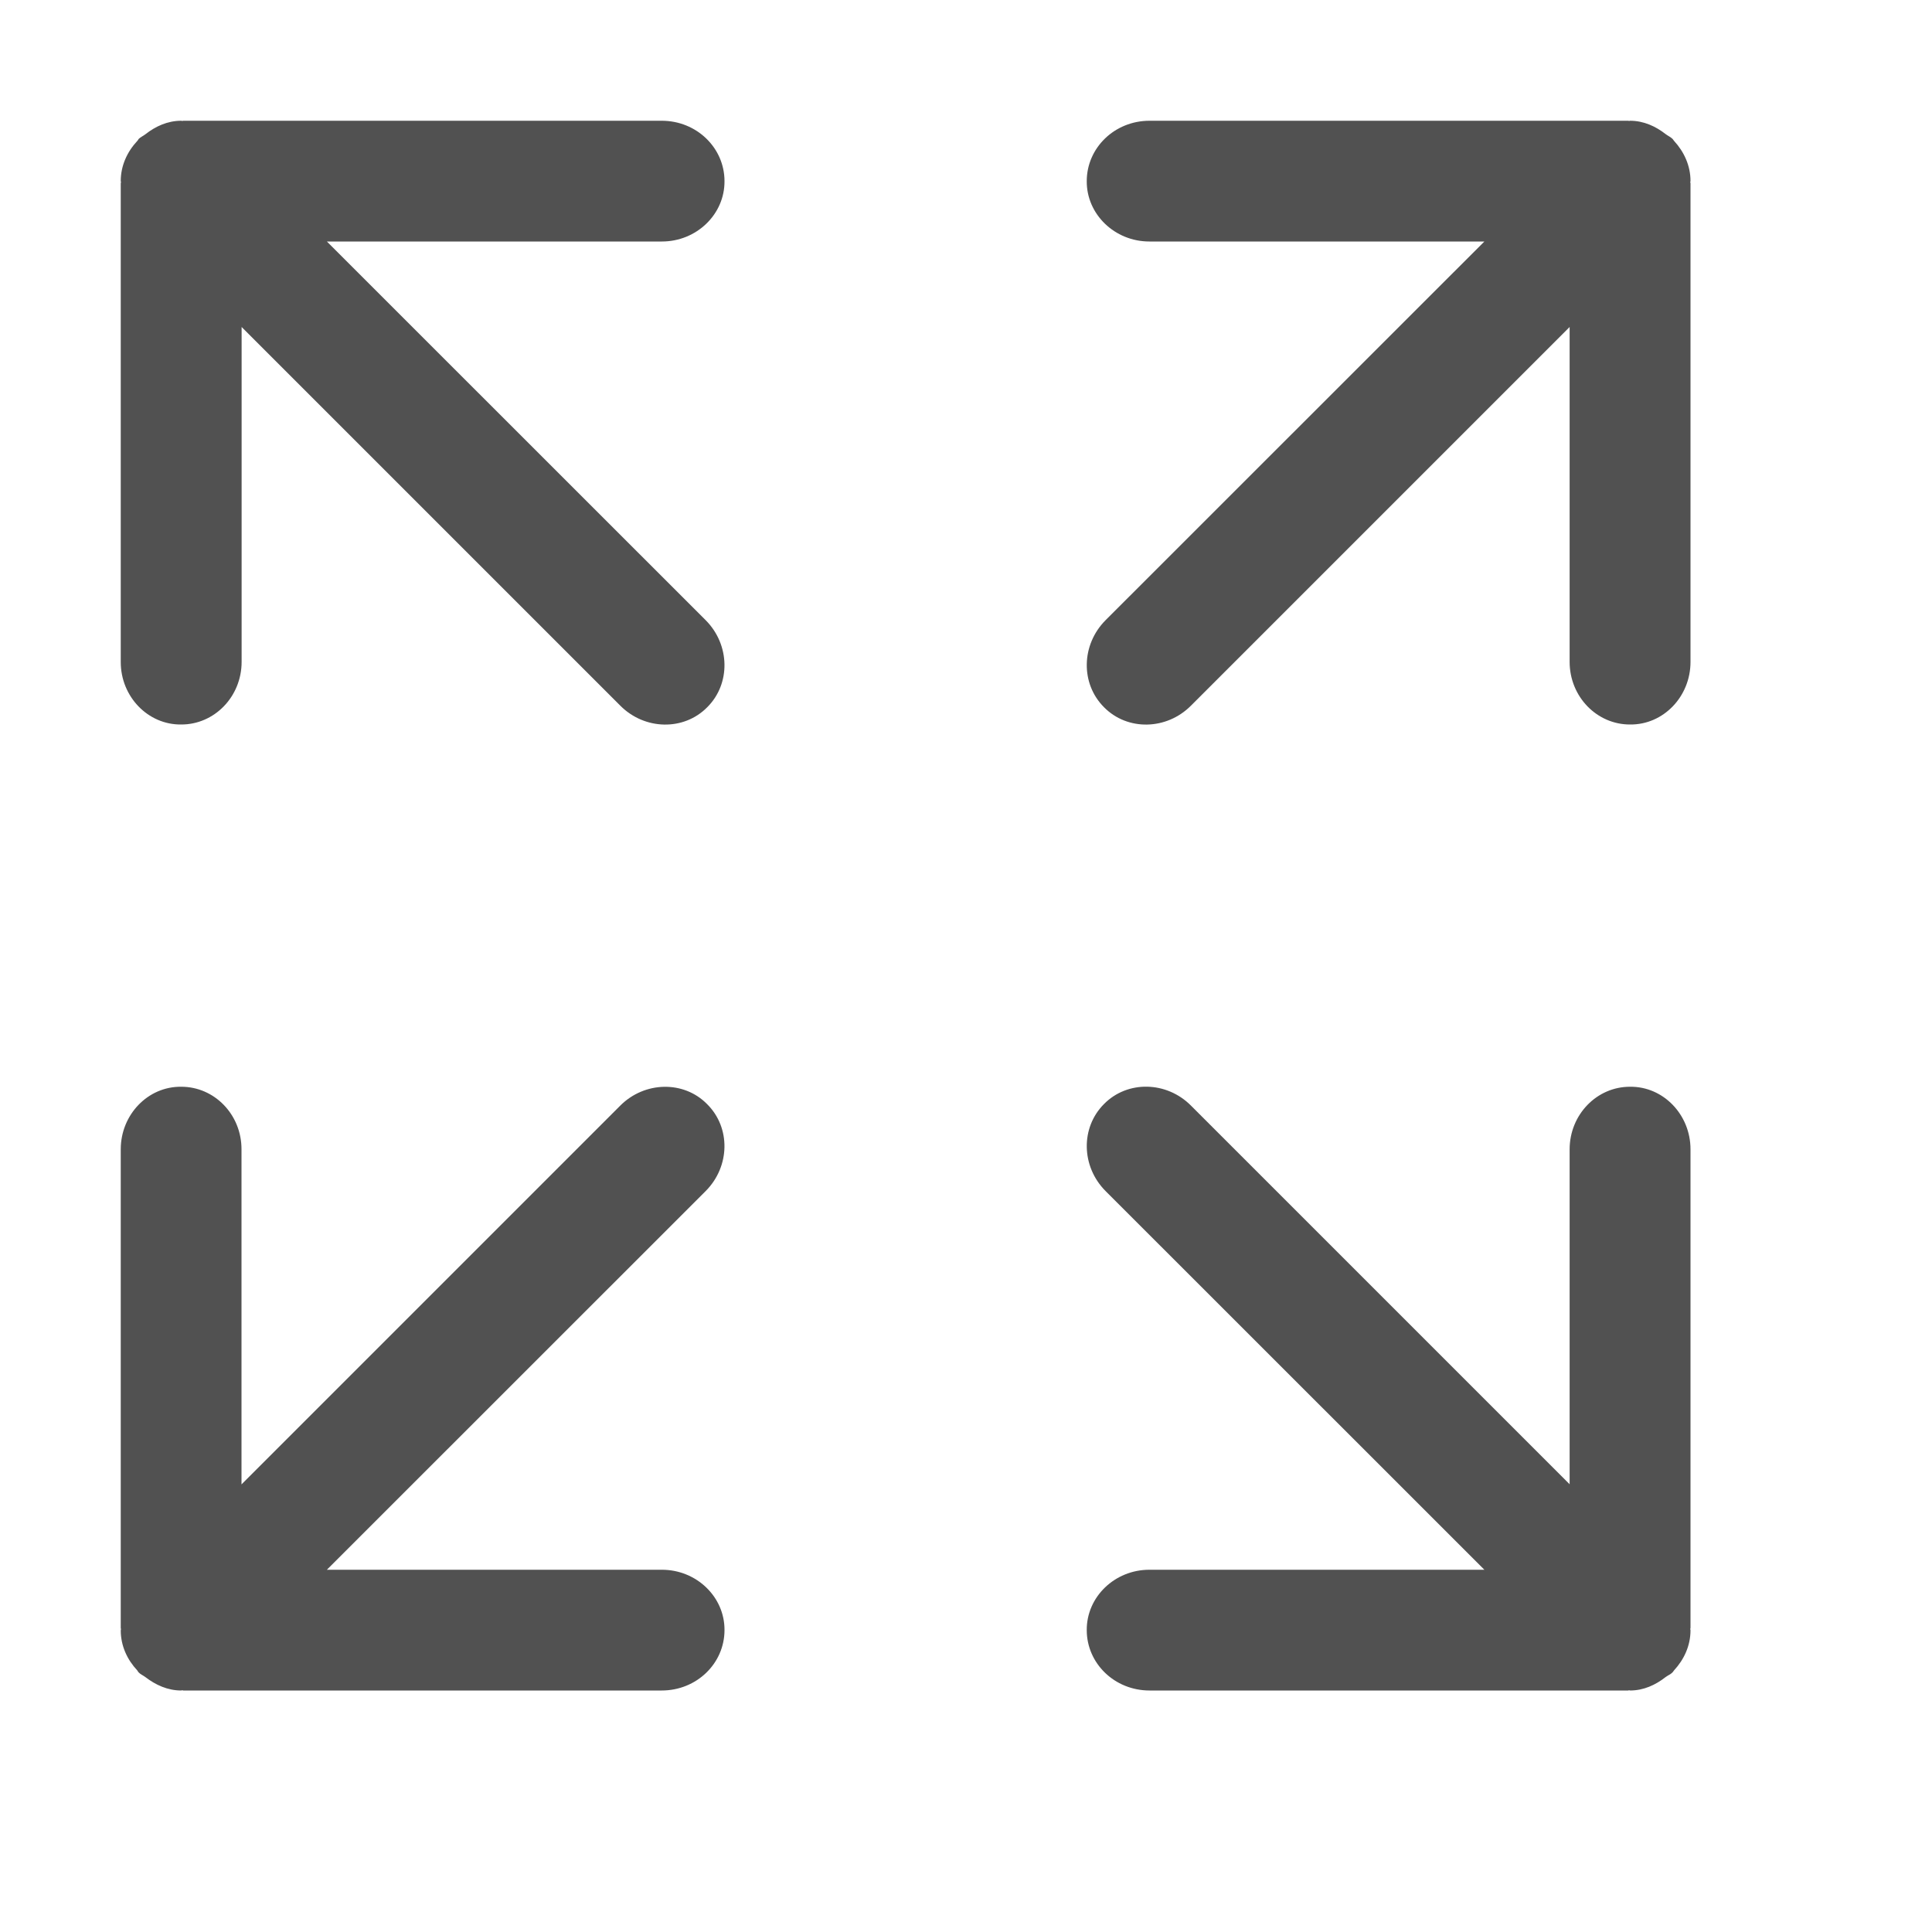
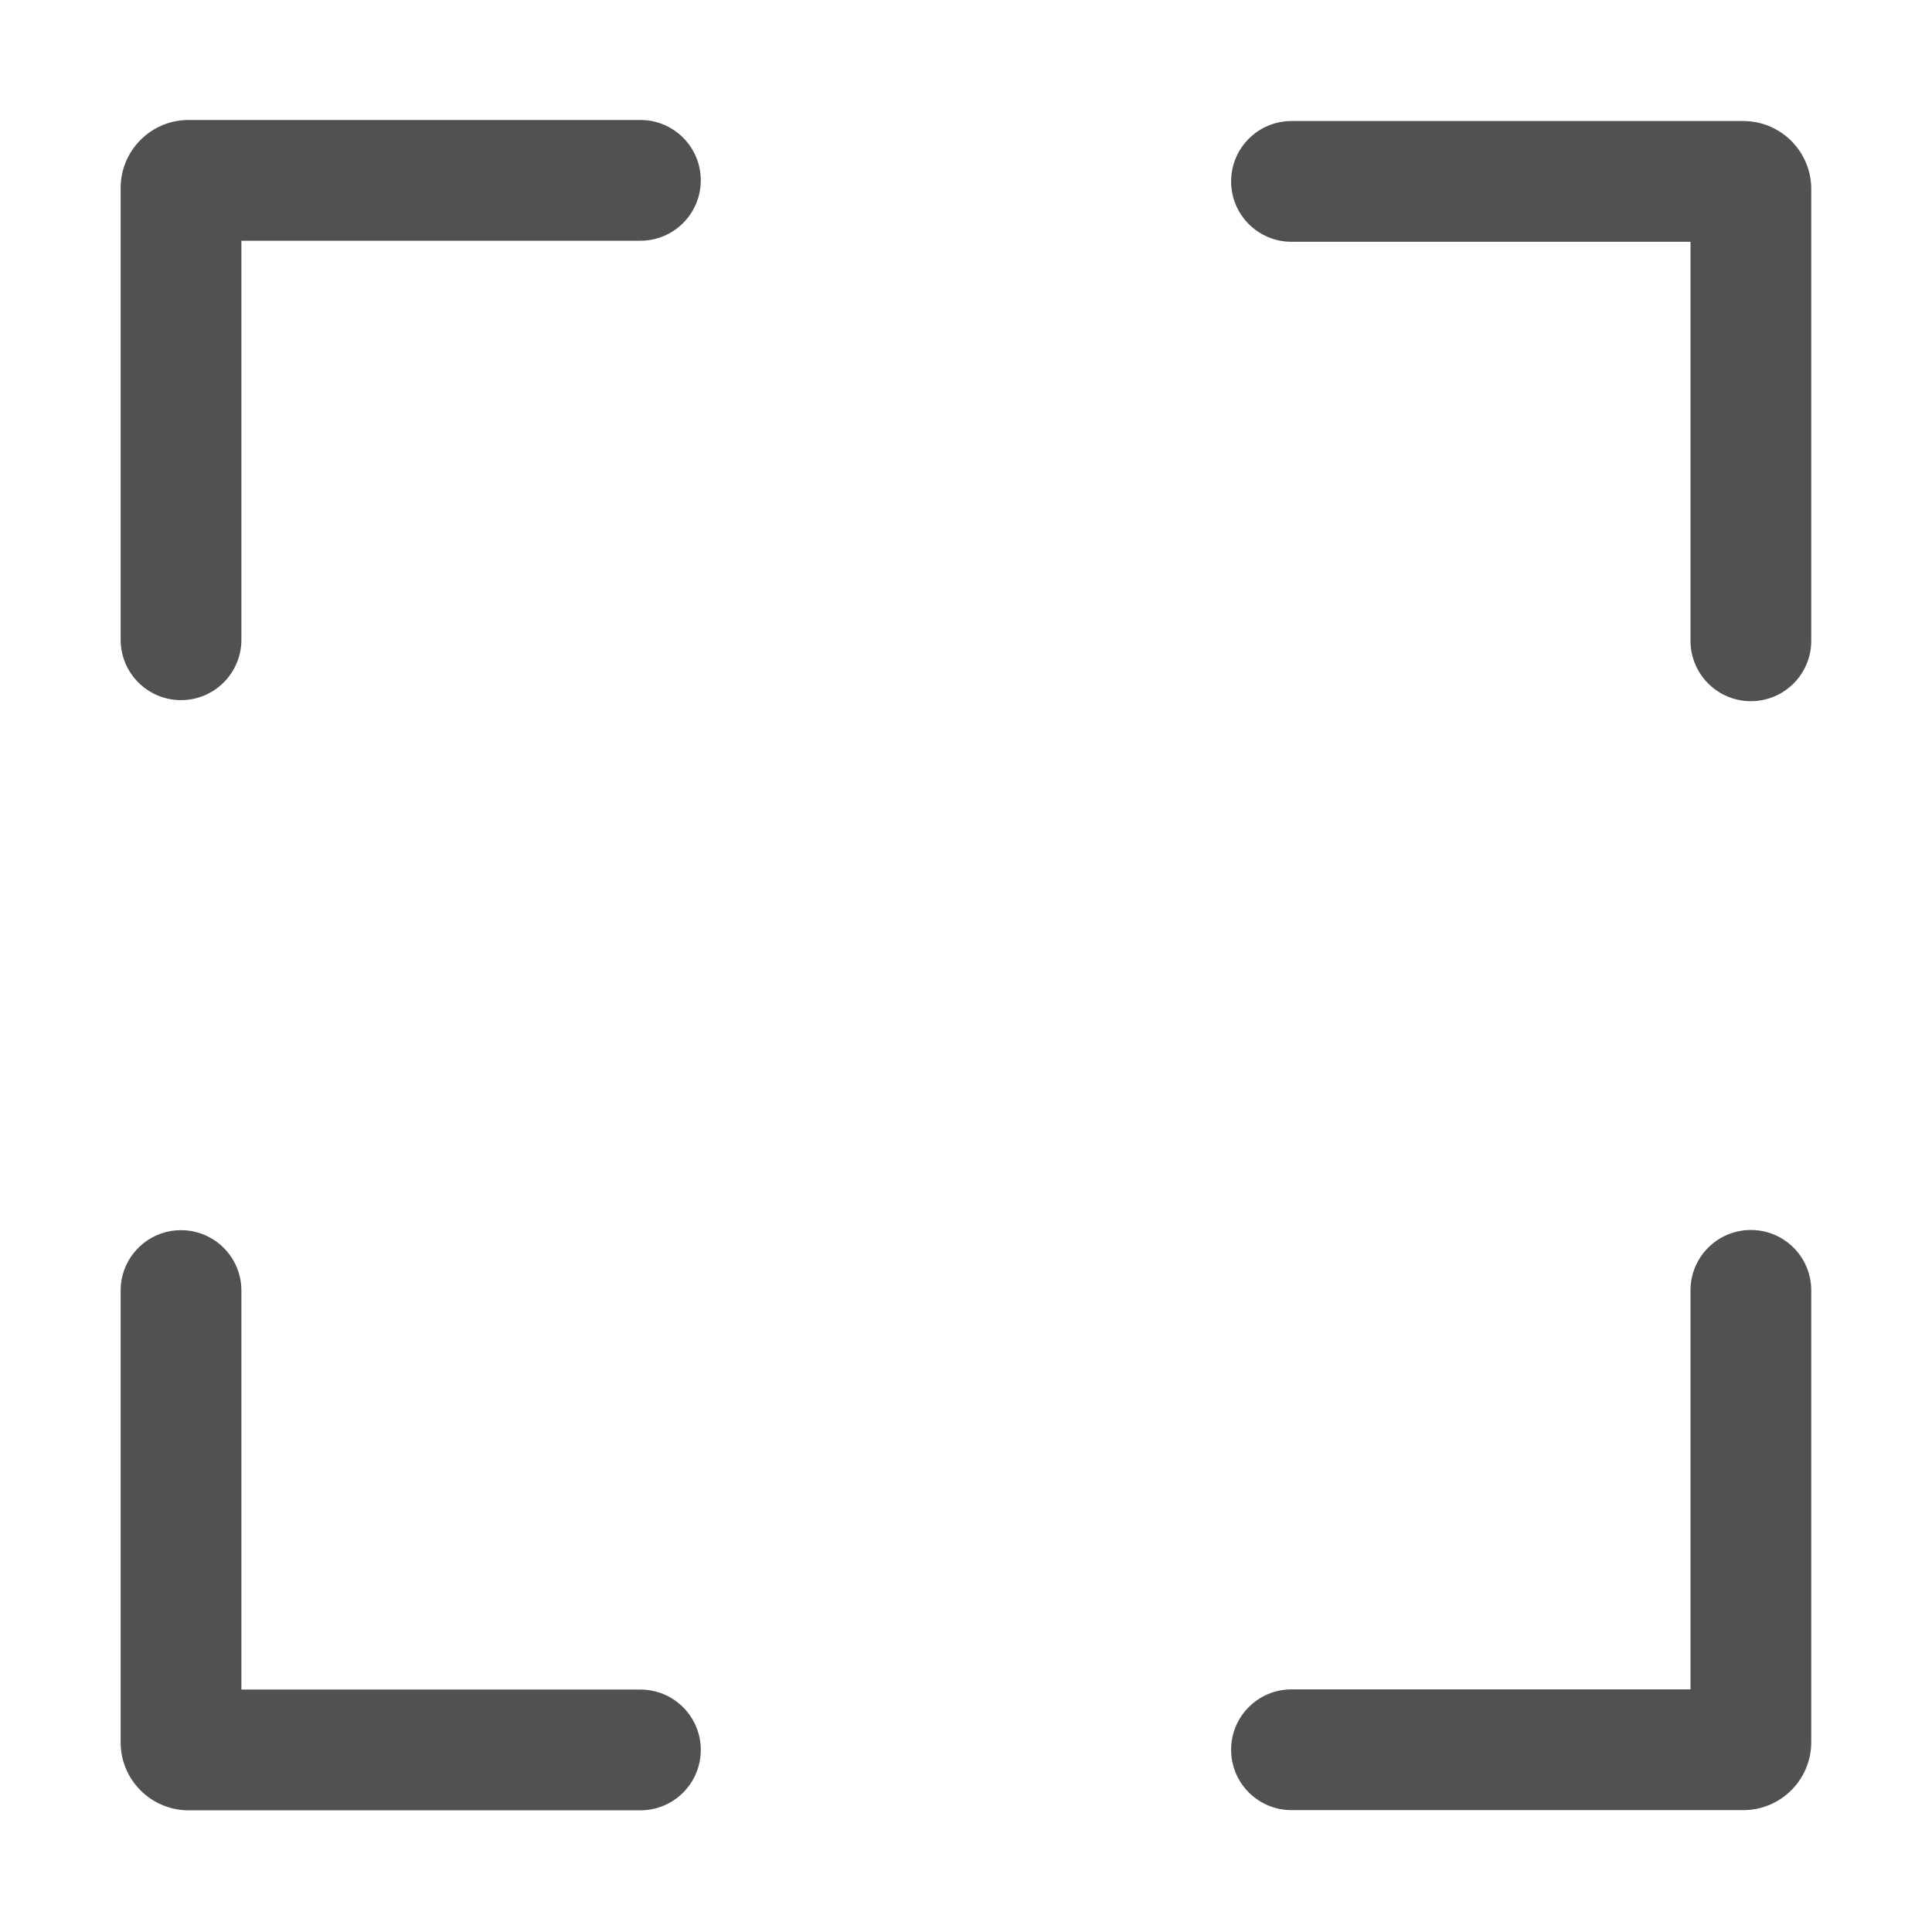
- <svg xmlns="http://www.w3.org/2000/svg" t="1531984730770" class="icon" style="" viewBox="0 0 1024 1024" version="1.1" p-id="5028" width="200" height="200">
+ <svg xmlns="http://www.w3.org/2000/svg" t="1532070821527" class="icon" style="" viewBox="0 0 1024 1024" version="1.1" p-id="3737" width="200" height="200">
  <defs>
    <style type="text/css" />
  </defs>
-   <path fill="#515151" d="M895.872 96.512c0 0.256 0.128 0.448 0.128 0.64l0 253.696C896 369.216 881.6 384.192 864 384c-17.6 0.064-32.064-14.72-32.064-33.216L831.936 173.312 631.232 374.016c-12.928 12.992-33.664 13.44-46.08 0.832C572.672 362.368 572.992 341.76 585.984 328.704L786.752 128 609.152 128C590.848 128 575.872 113.6 576 96 576 78.4 590.72 64 609.28 64l253.632 0c0.192 0 0.384 0.064 0.576 0.128C863.616 64.064 863.744 64 863.936 64c7.232 0 13.632 2.944 19.008 7.168 1.216 0.896 2.56 1.472 3.584 2.496 0.32 0.32 0.448 0.704 0.768 1.024C892.544 80.384 896 87.744 896 95.936 896 96.128 895.872 96.32 895.872 96.512zM173.248 128l177.6 0C369.152 128 384.128 113.6 384 96 384 78.4 369.28 64 350.72 64L97.152 64C96.96 64 96.768 64.064 96.576 64.128 96.384 64.064 96.256 64 96.064 64 88.832 64 82.432 66.944 77.056 71.168c-1.152 0.896-2.56 1.472-3.584 2.496C73.216 73.984 73.088 74.432 72.768 74.688 67.456 80.384 64 87.744 64 95.936c0 0.192 0.128 0.384 0.128 0.576C64.128 96.768 64 96.96 64 97.216l0 253.696C64 369.216 78.4 384.192 96 384c17.6 0.064 32.064-14.72 32.064-33.216L128.064 173.312l200.704 200.704c12.928 12.992 33.664 13.44 46.08 0.832 12.48-12.416 12.16-33.088-0.832-46.144L173.248 128zM896 609.152C896 590.784 881.6 575.808 864 576c-17.6-0.064-32.064 14.72-32.064 33.216l0 177.472L631.232 585.984c-12.928-12.992-33.664-13.44-46.08-0.832C572.672 597.632 572.992 618.24 585.984 631.296L786.752 832 609.152 832C590.848 832 575.872 846.4 576 864 576 881.6 590.72 896 609.28 896l253.632 0c0.192 0 0.384-0.128 0.576-0.128S863.744 896 863.936 896c7.232 0 13.568-2.944 18.944-7.168 1.216-0.896 2.624-1.408 3.648-2.496 0.32-0.32 0.448-0.704 0.768-1.024C892.544 879.616 896 872.32 896 864.064c0-0.192-0.128-0.384-0.128-0.64 0-0.192 0.128-0.384 0.128-0.64L896 609.152zM350.848 832 173.248 832l200.768-200.704C387.008 618.24 387.328 597.632 374.784 585.216c-12.352-12.608-33.152-12.16-46.08 0.832l-200.704 200.704L128 609.216C128.064 590.72 113.6 575.936 96 576 78.4 575.808 64 590.784 64 609.152l0 253.696c0 0.256 0.128 0.448 0.128 0.64 0 0.256-0.128 0.448-0.128 0.64 0 8.256 3.456 15.552 8.768 21.248 0.256 0.32 0.384 0.704 0.704 1.024 1.024 1.088 2.432 1.6 3.584 2.496C82.496 893.056 88.832 896 96.064 896c0.192 0 0.32-0.128 0.512-0.128S96.96 896 97.152 896L350.72 896C369.28 896 384 881.6 384 864 384.128 846.4 369.152 832 350.848 832z" p-id="5029" />
+   <path d="M339.432 63.594H99.944c-19.851 0-36 16.149-36 36v239.488c0 17.673 14.327 32 32 32s32-14.327 32-32V127.594h211.487c17.673 0 32-14.327 32-32 0.001-17.673-14.326-32-31.999-32zM339.432 895.503H127.944V684.016c0-17.673-14.327-32-32-32s-32 14.327-32 32v239.487c0 19.851 16.149 36 36 36h239.487c17.673 0 32-14.327 32-32s-14.326-32-31.999-32zM928 651.915c-17.673 0-32 14.327-32 32v211.487H684.513c-17.673 0-32 14.327-32 32s14.327 32 32 32H924c19.851 0 36-16.149 36-36V683.915c0-17.673-14.327-32-32-32zM924 64.151H684.513c-17.673 0-32 14.327-32 32s14.327 32 32 32H896v211.488c0 17.673 14.327 32 32 32s32-14.327 32-32V100.151c0-19.851-16.149-36-36-36z" fill="#515151" p-id="3738" />
</svg>
